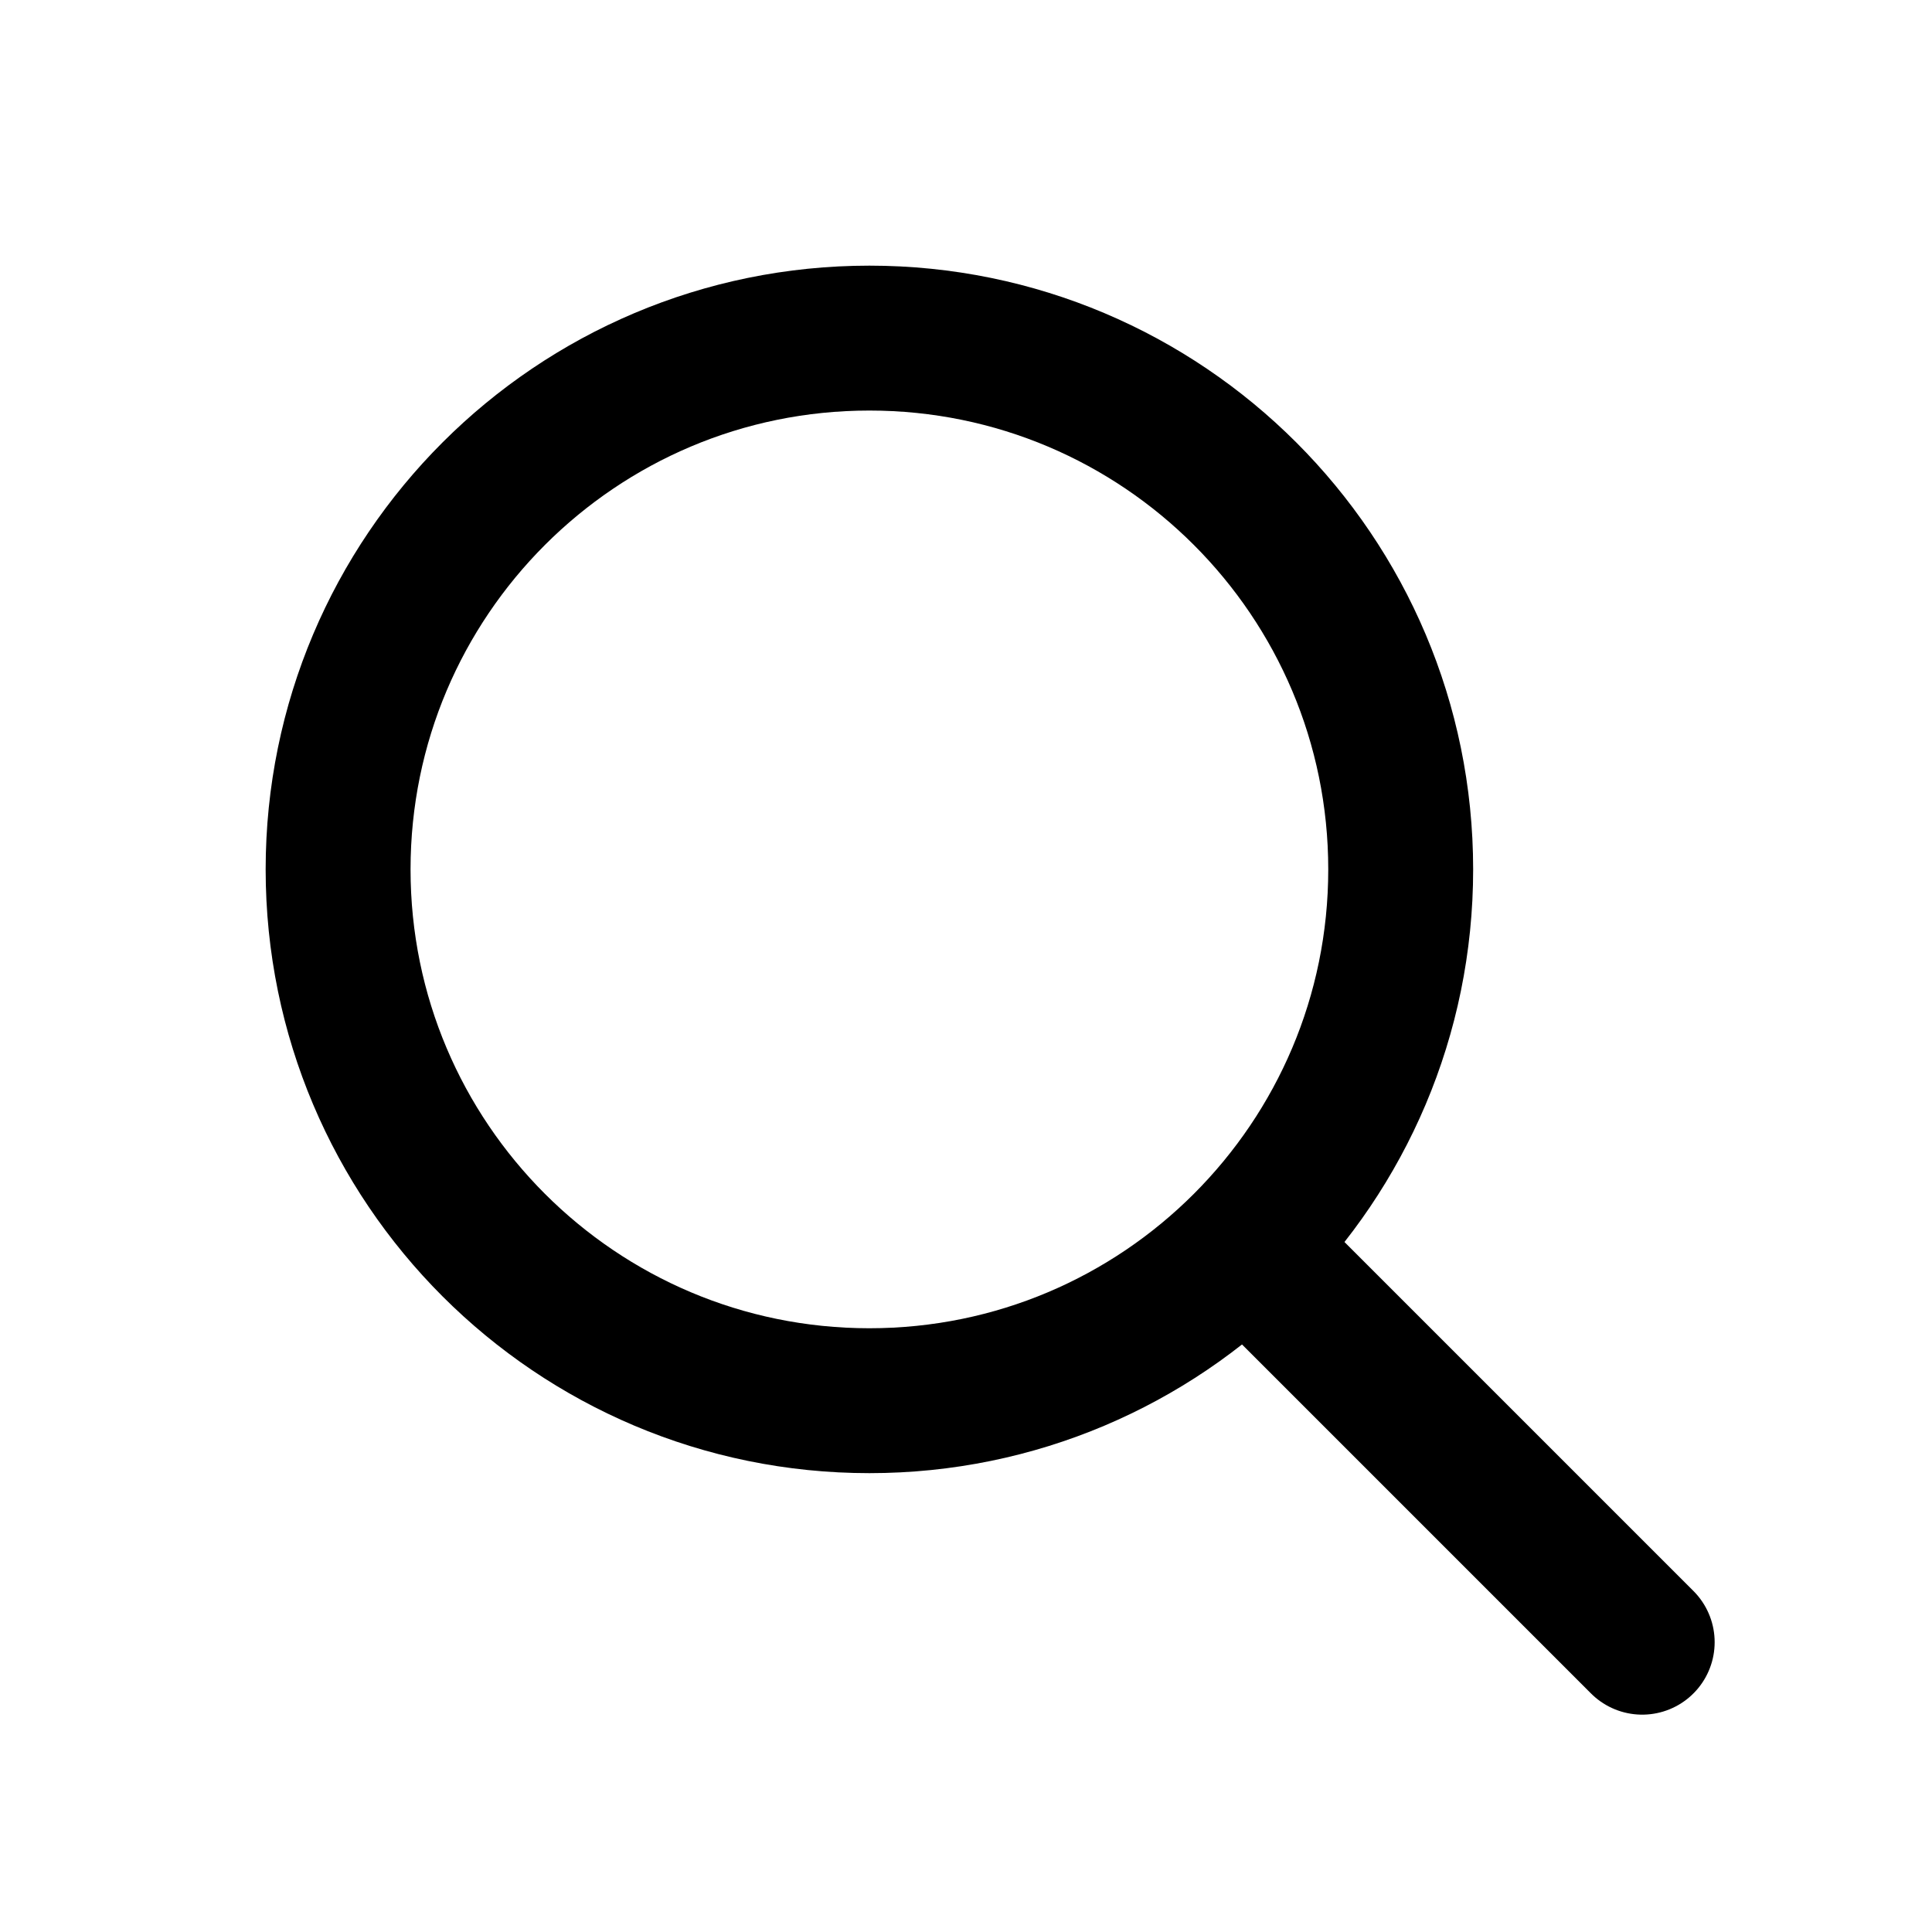
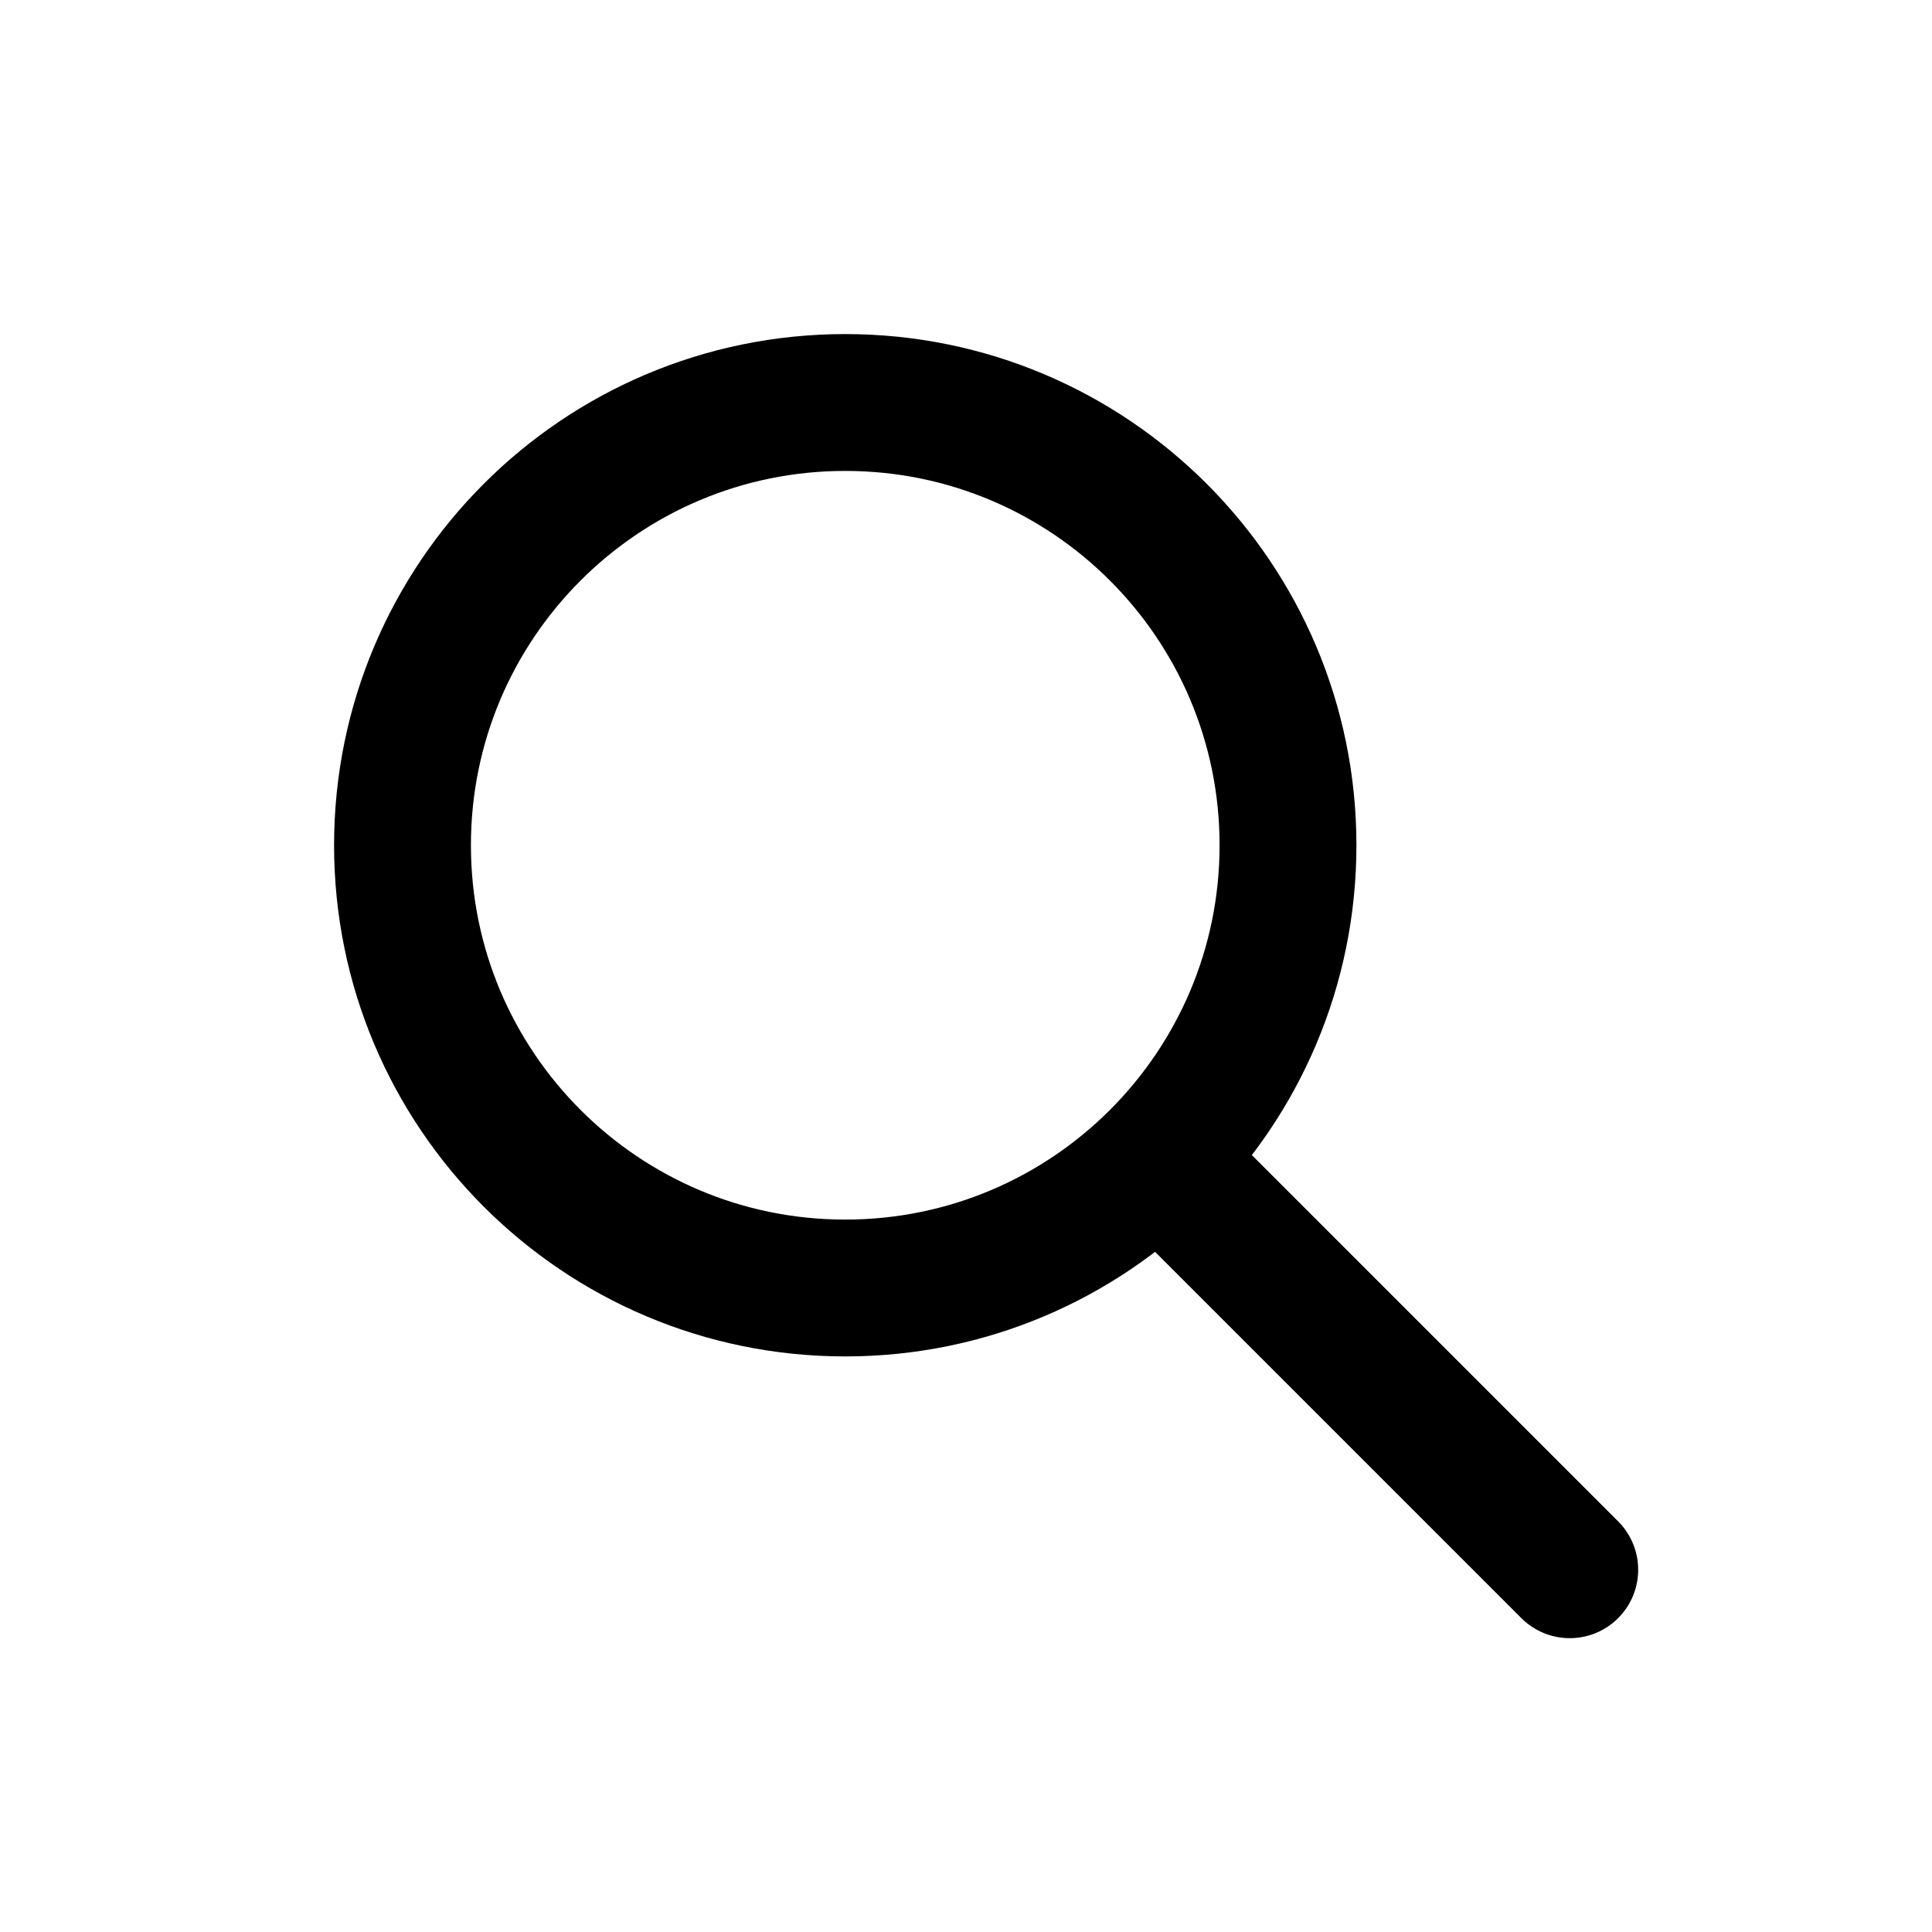
- <svg xmlns="http://www.w3.org/2000/svg" width="20" height="20" viewBox="0 0 20 20" fill="none">
-   <circle cx="9" cy="9" r="5.5" stroke="currentColor" stroke-width="1.5" />
-   <line x1="13.06" y1="13.06" x2="17" y2="17" stroke="currentColor" stroke-width="1.5" stroke-linecap="round" />
+ <svg xmlns="http://www.w3.org/2000/svg" viewBox="0 0 24 24" width="24" height="24" fill="none" stroke="currentColor" stroke-width="1.7" stroke-linecap="round" stroke-linejoin="round">
+   <circle cx="10.5" cy="10.5" r="5.5" />
+   <path d="M14.6 14.6L19.5 19.5" />
</svg>
